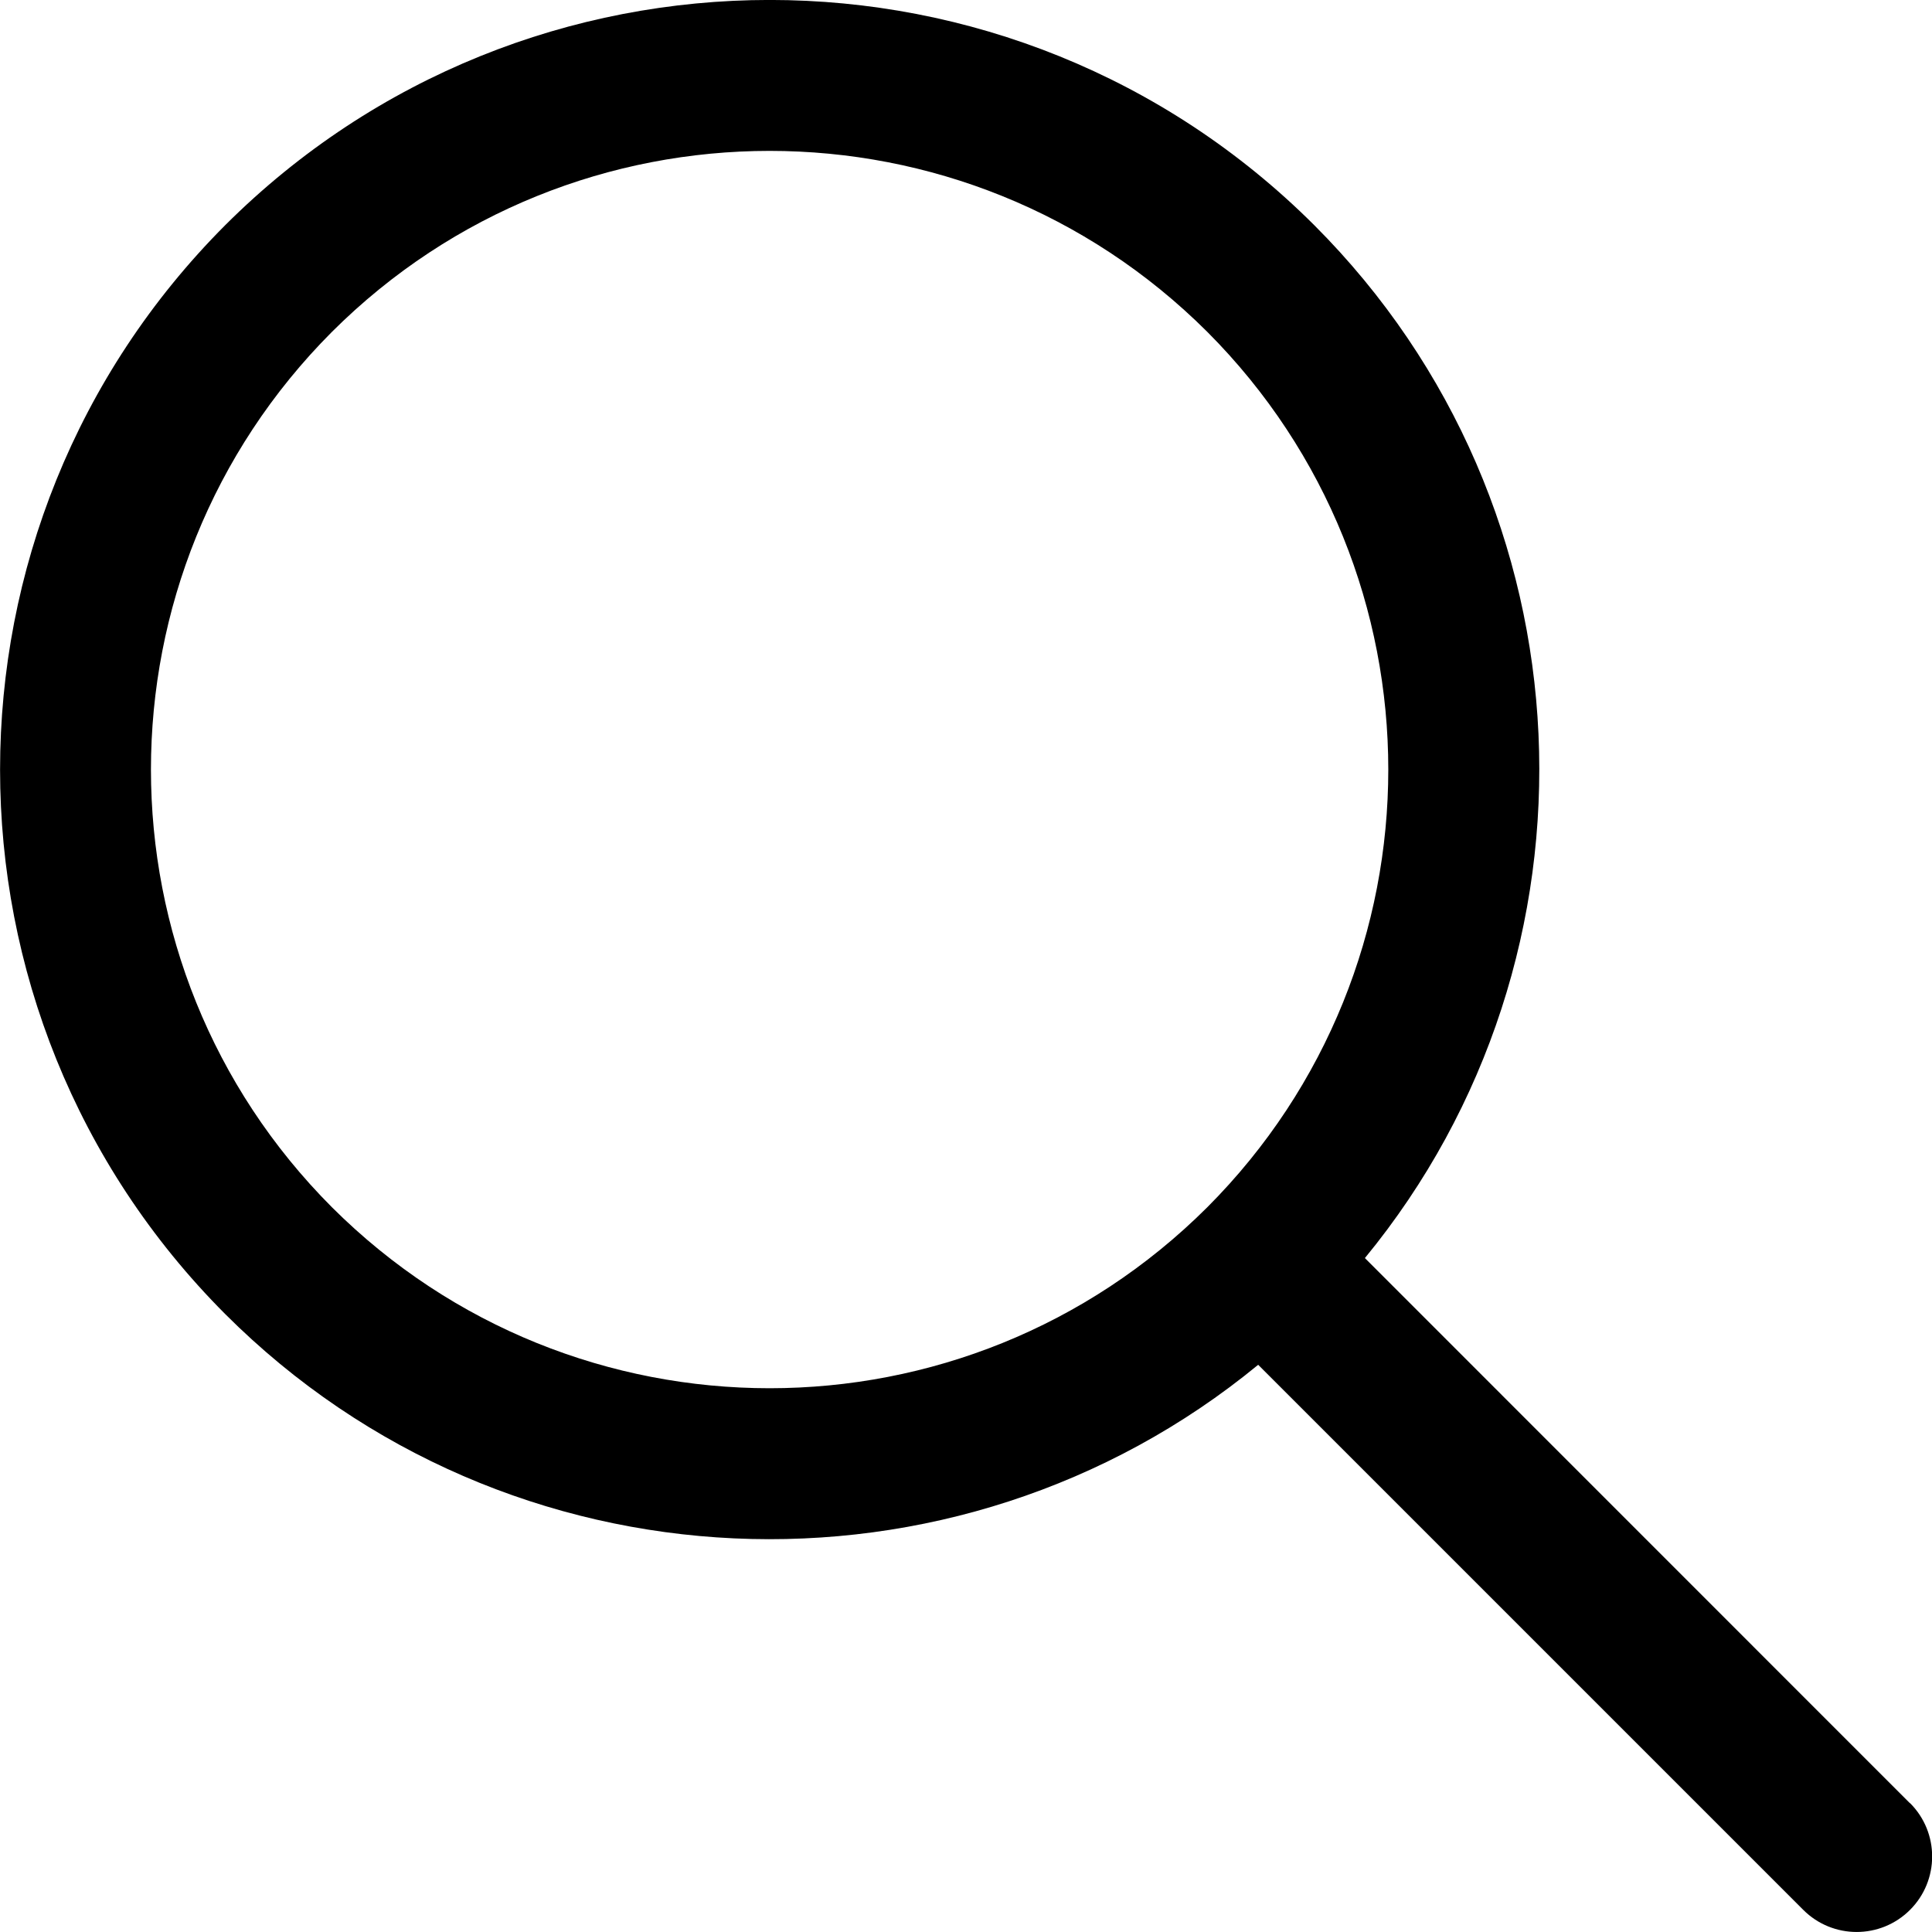
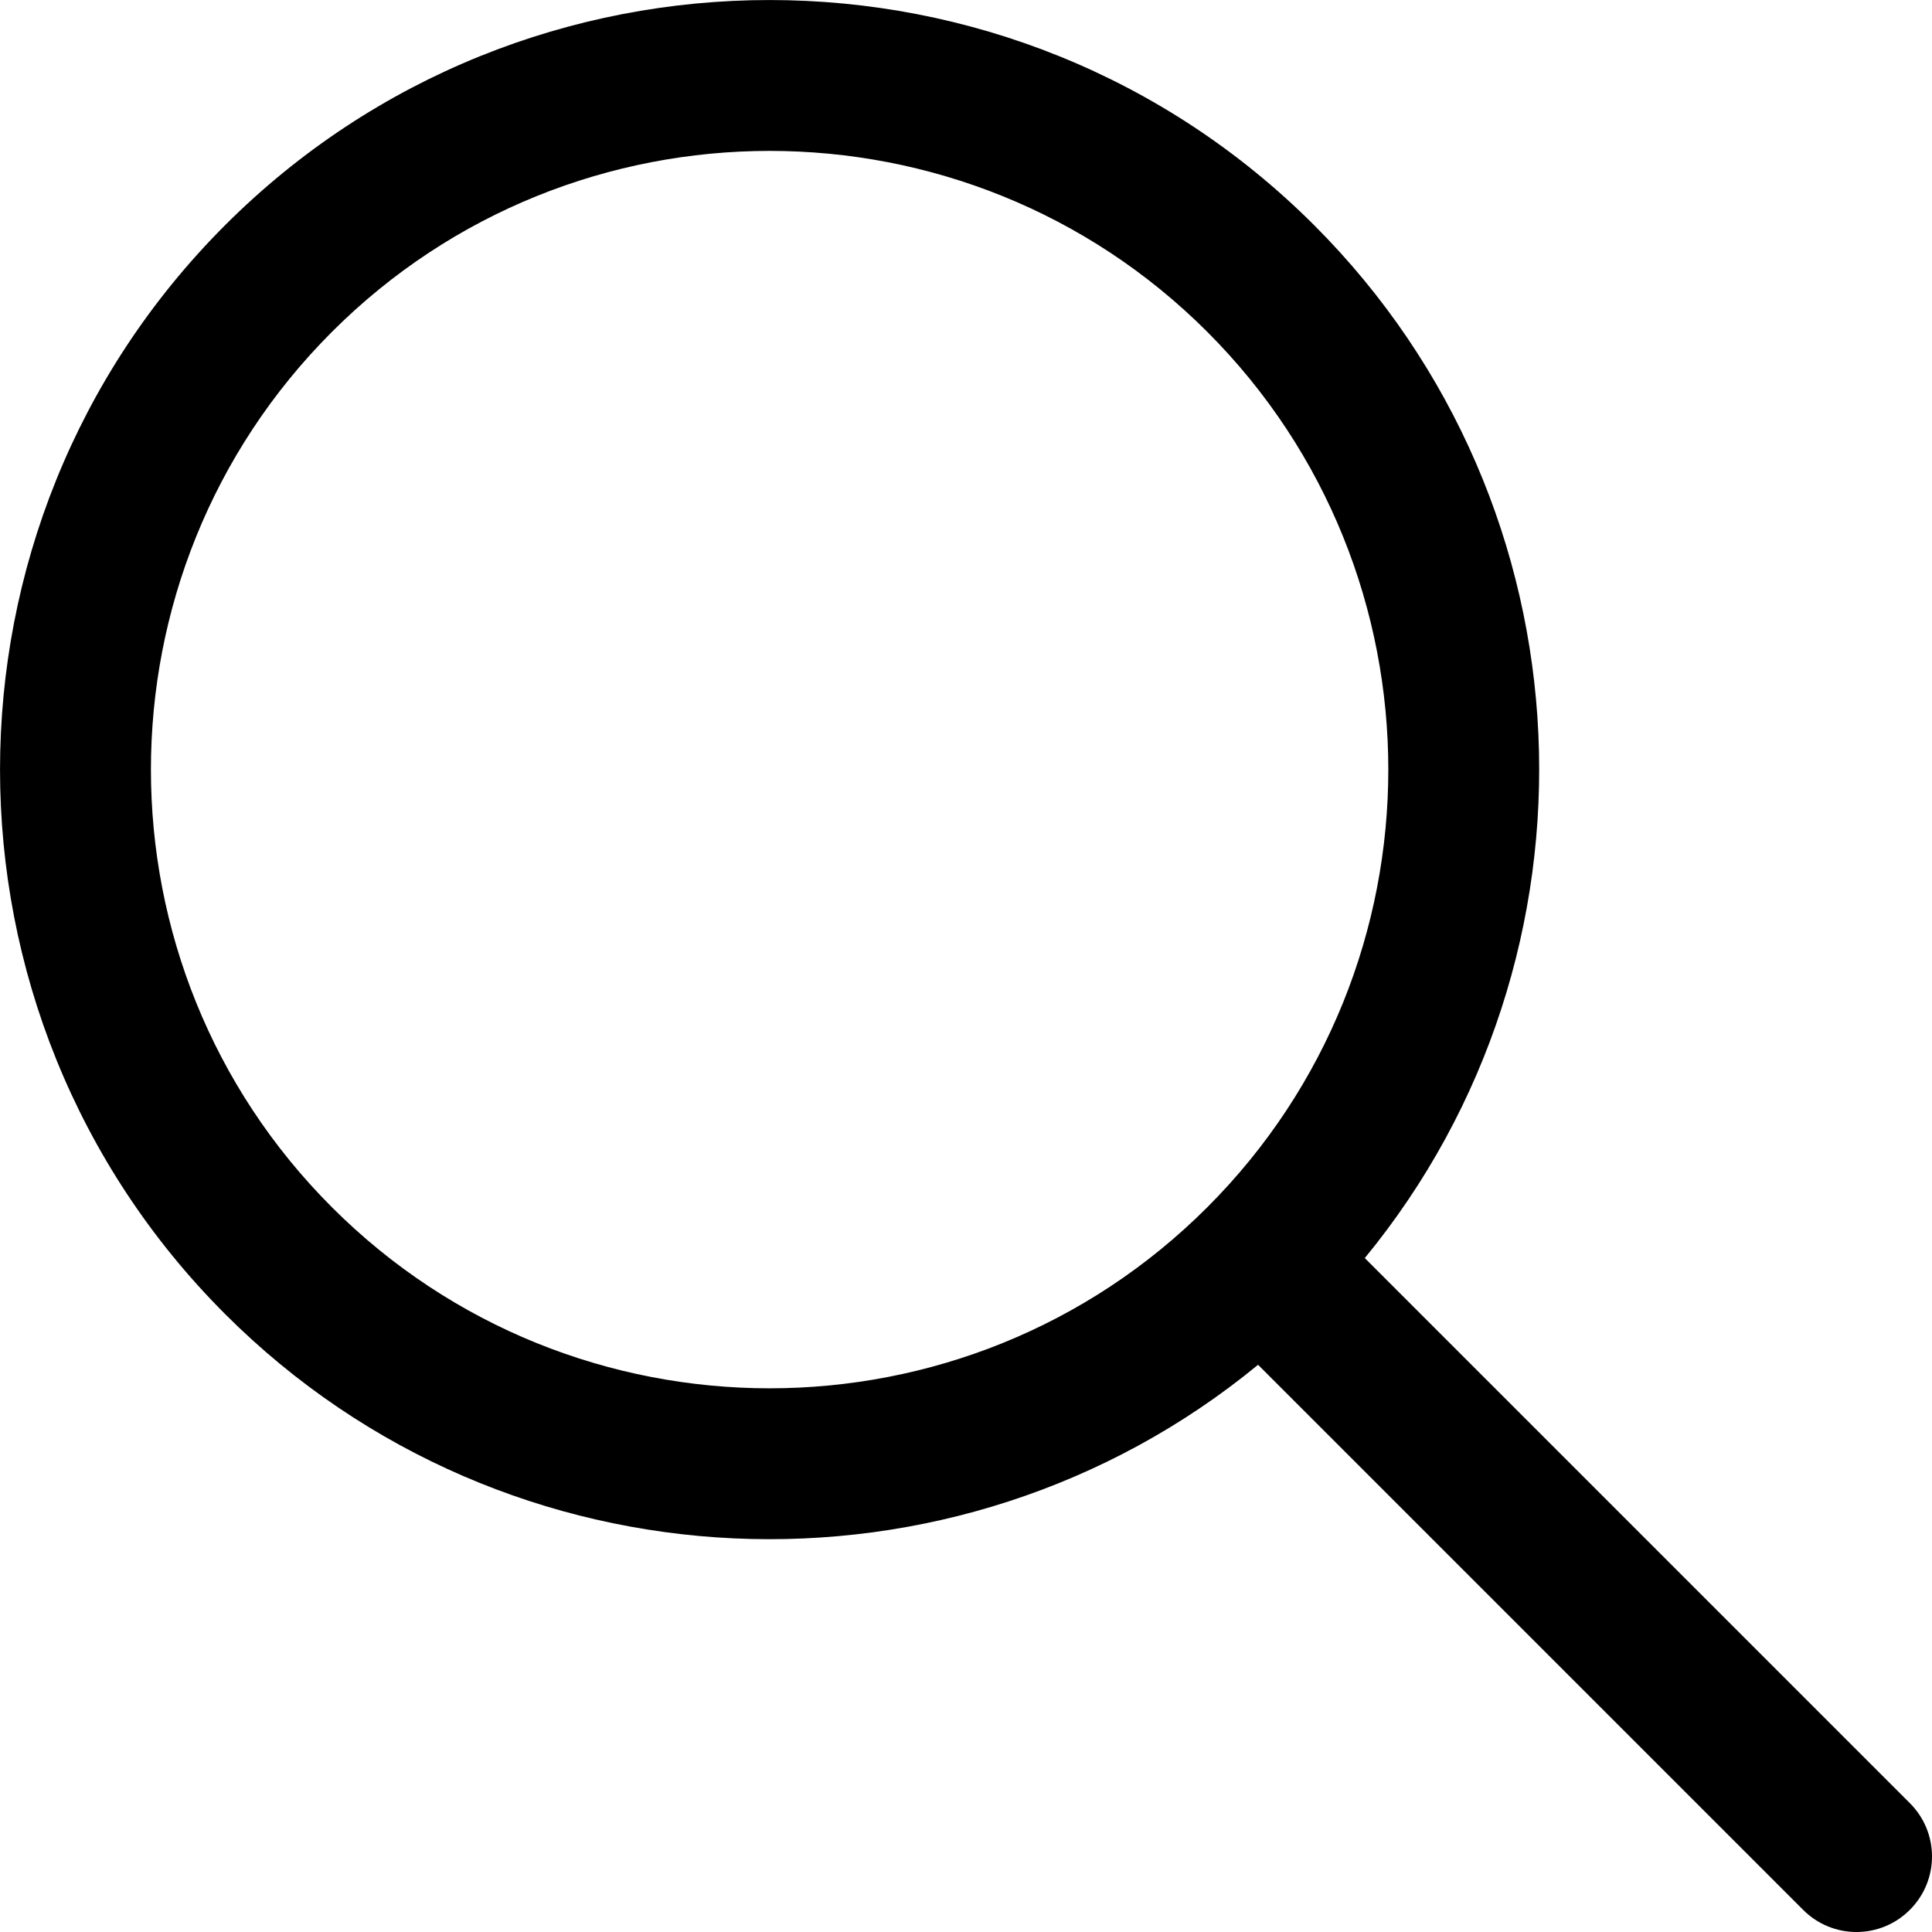
<svg xmlns="http://www.w3.org/2000/svg" width="17" height="17" viewBox="0 0 17 17">
-   <path d="M16.805 15.866L12.01 11.07c2.185-2.659 2.037-6.606-.446-9.089a6.783 6.783 0 00-9.582 0 6.783 6.783 0 000 9.582c2.483 2.482 6.429 2.632 9.089.446l4.796 4.796a.664.664 0 00.94-.939zm-6.182-5.243a5.453 5.453 0 01-7.702 0 5.453 5.453 0 010-7.703 5.453 5.453 0 017.702 0 5.453 5.453 0 010 7.703z" />
+   <path d="M16.805 15.866L12.009 11.07C14.194 8.411 14.046 4.464 11.563 1.981C8.921 -0.66 4.623 -0.66 1.981 1.981C-0.66 4.623 -0.66 8.921 1.981 11.563C4.464 14.045 8.41 14.195 11.07 12.009L15.866 16.805C16.125 17.065 16.546 17.065 16.805 16.805C17.065 16.546 17.065 16.125 16.805 15.866ZM10.623 10.623C8.5 12.747 5.044 12.747 2.921 10.623C0.797 8.5 0.797 5.044 2.921 2.92C5.044 0.797 8.5 0.797 10.623 2.92C12.747 5.044 12.747 8.5 10.623 10.623Z" />
</svg>
